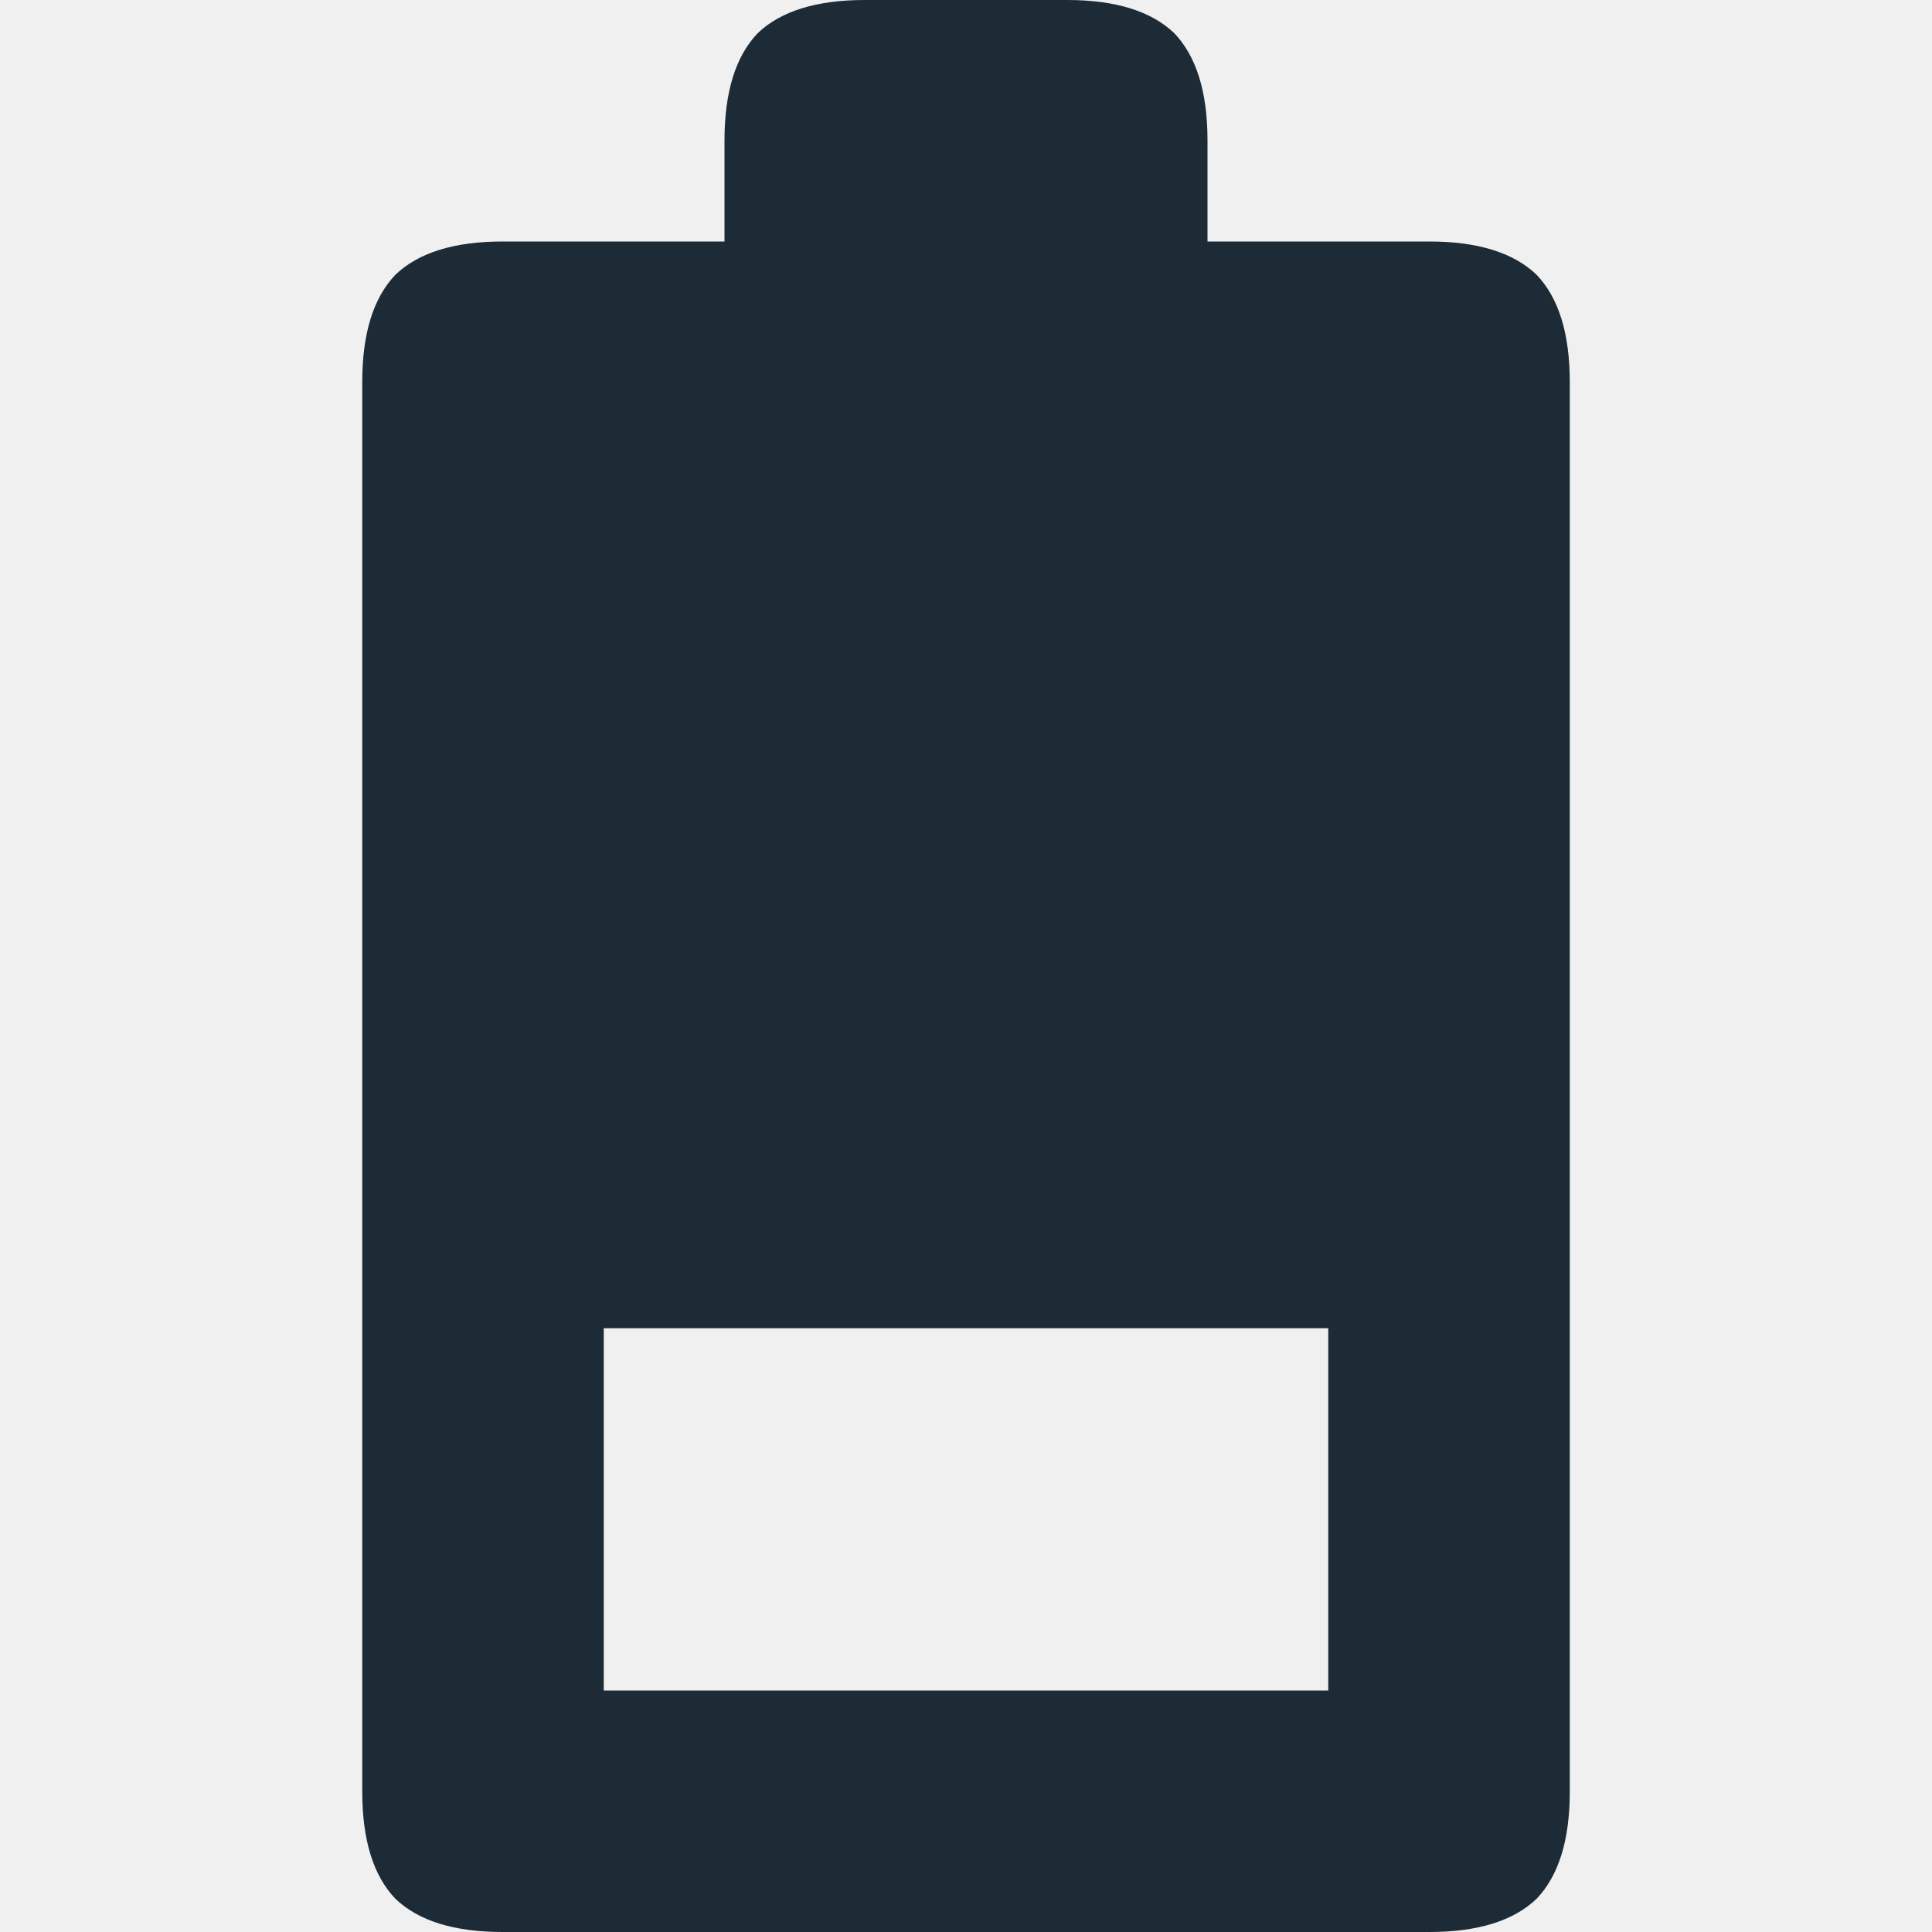
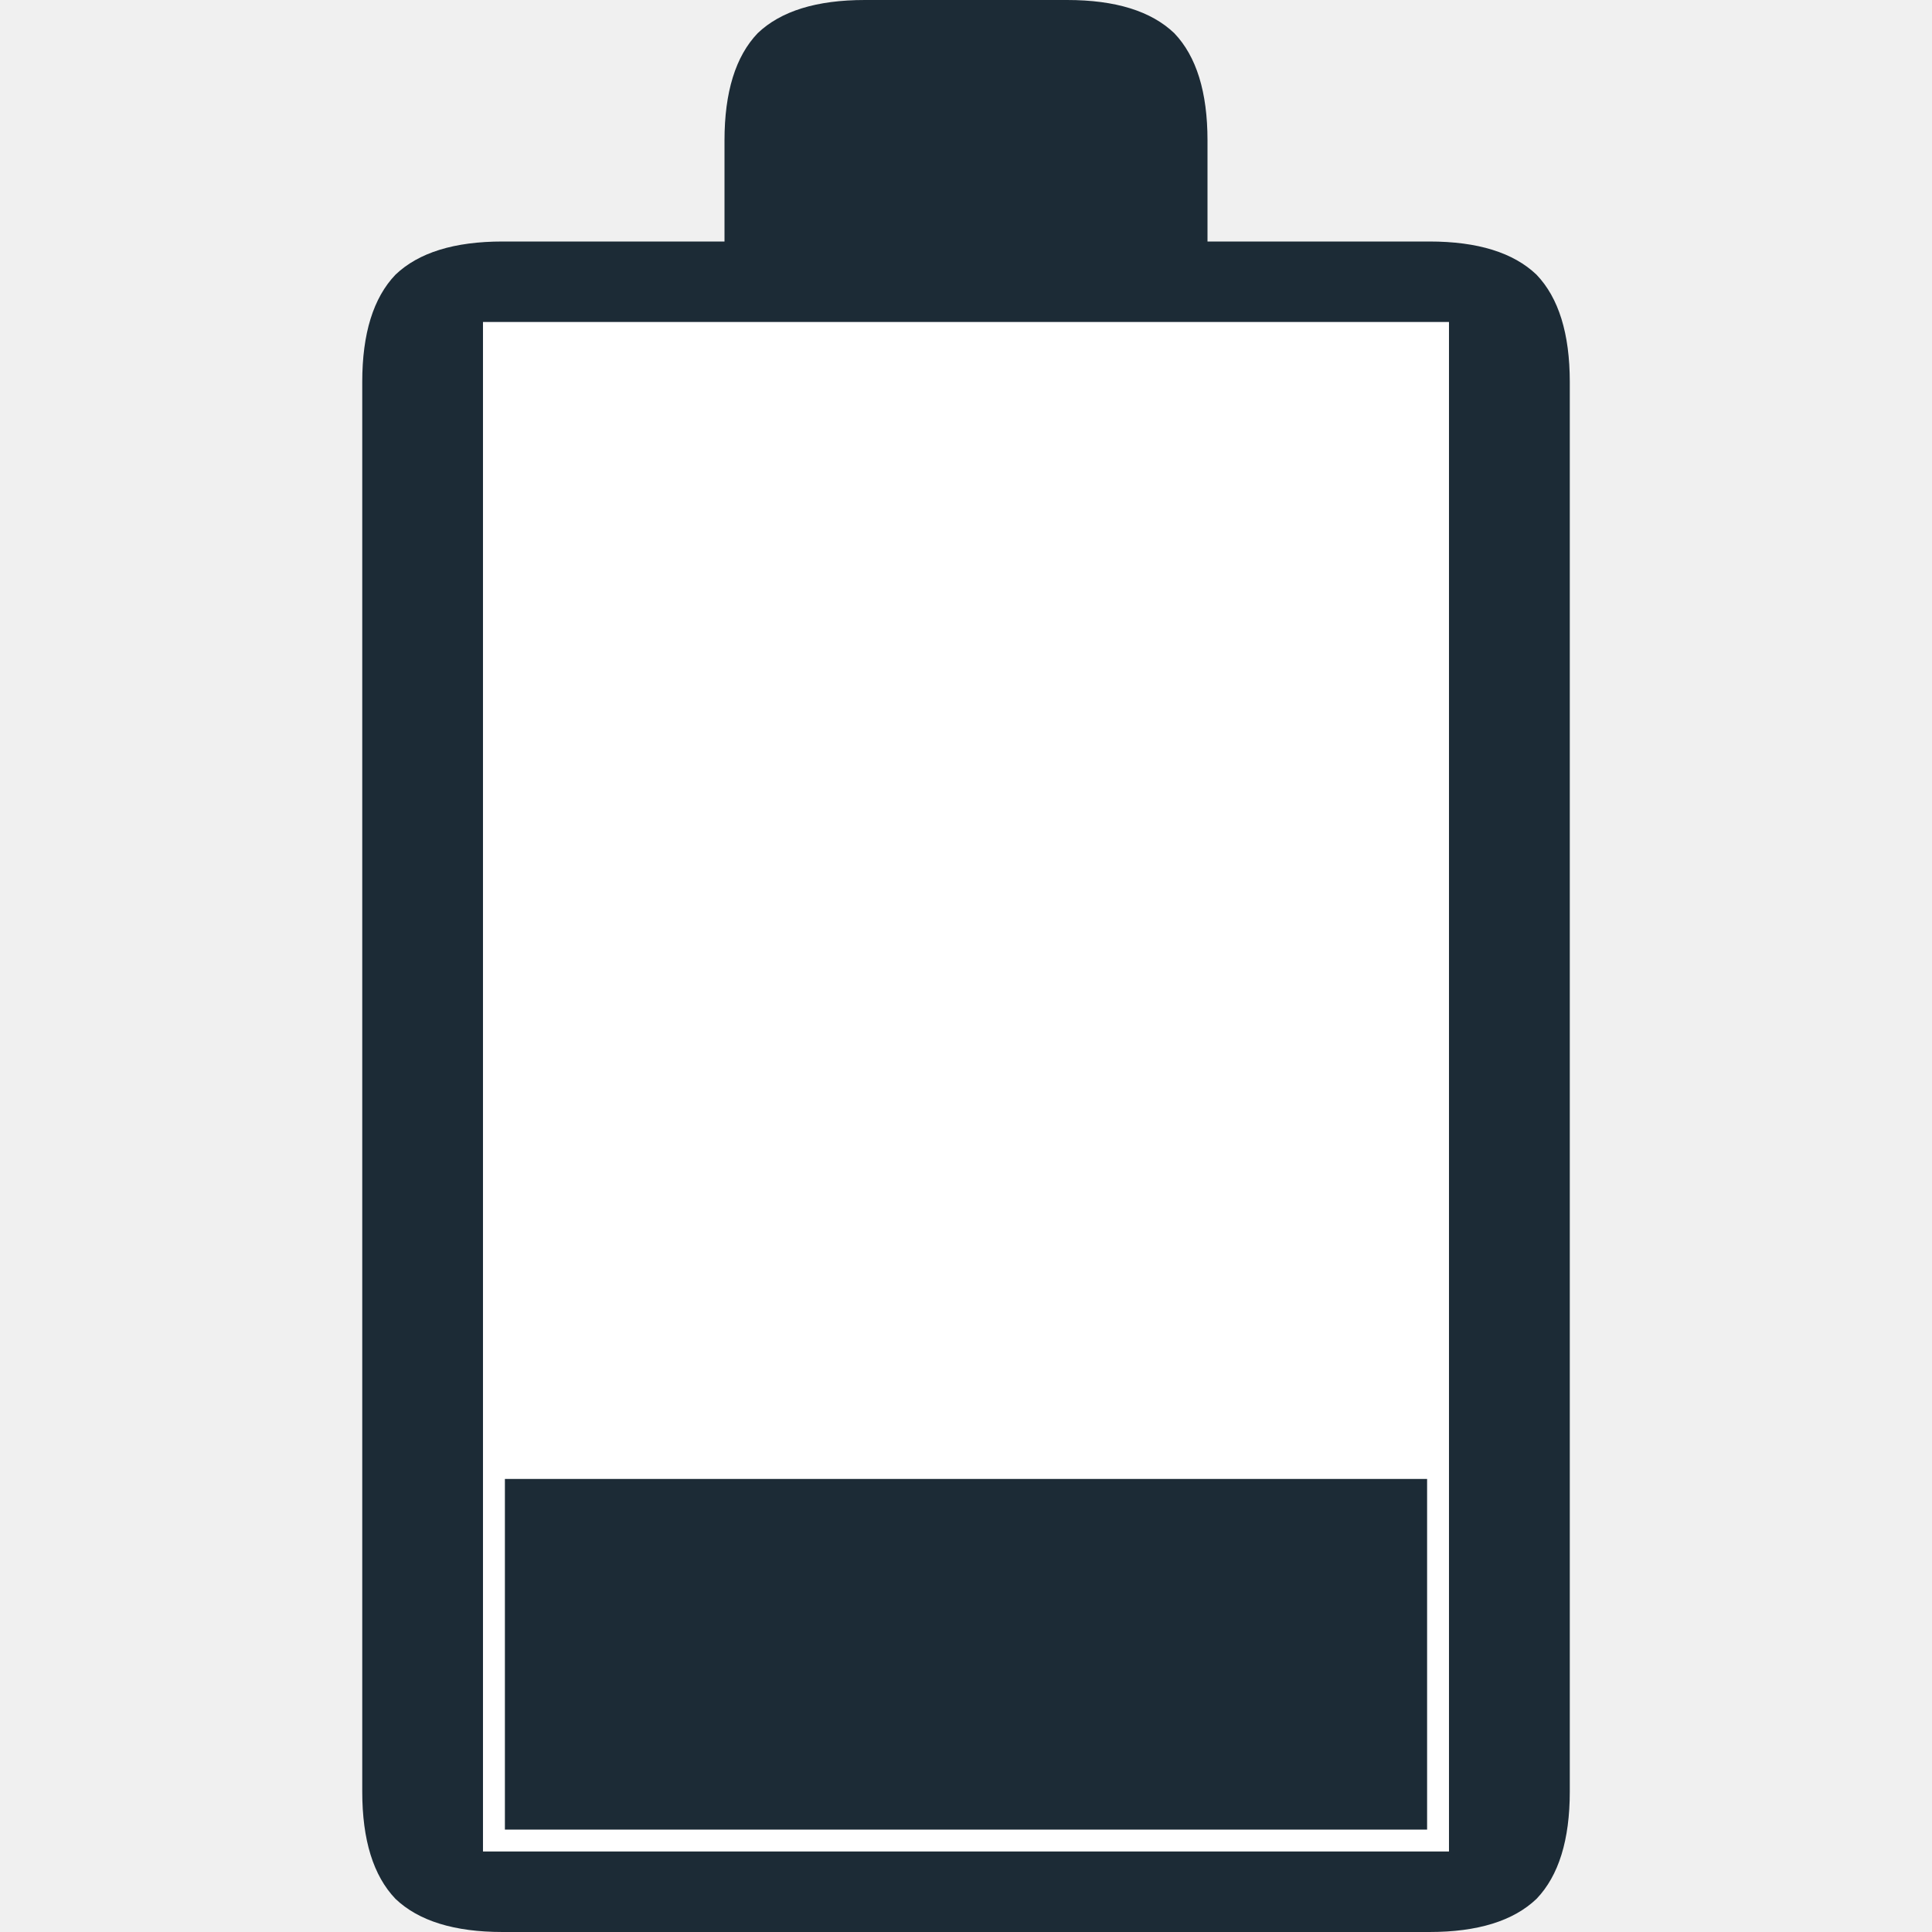
<svg xmlns="http://www.w3.org/2000/svg" version="1.1" x="0px" y="0px" viewBox="0 0 48 48" enable-background="new 0 0 62.5 100" xml:space="preserve" id="svg2" width="48" height="48">
  <defs id="defs8" />
-   <path d="M 38.175,6.825 C 37.6,6.275 36.712,6 35.512,6 L 30,6 30,3.488 C 30,2.288 29.725,1.4 29.175,0.825 28.6,0.275 27.712,0 26.512,0 l -5.025,0 c -1.2,0 -2.088,0.275 -2.663,0.825 C 18.275,1.4 18,2.288 18,3.488 L 18,6 12.488,6 c -1.2,0 -2.088,0.275 -2.663,0.825 C 9.275,7.4 9,8.288 9,9.488 L 9,44.513 c 0,1.2 0.275,2.088 0.825,2.663 C 10.4,47.725 11.288,48 12.488,48 l 23.025,0 c 1.2,0 2.088,-0.275 2.663,-0.825 0.55,-0.575 0.825,-1.463 0.825,-2.663 l 0,-35.025 C 39,8.288 38.725,7.4 38.175,6.825 M 15,33 l 18,0 0,9 -18,0 0,-9" id="path4" style="fill:#1c2b36;fill-opacity:1" />
+   <path d="M 38.175,6.825 C 37.6,6.275 36.712,6 35.512,6 L 30,6 30,3.488 C 30,2.288 29.725,1.4 29.175,0.825 28.6,0.275 27.712,0 26.512,0 l -5.025,0 c -1.2,0 -2.088,0.275 -2.663,0.825 C 18.275,1.4 18,2.288 18,3.488 L 18,6 12.488,6 c -1.2,0 -2.088,0.275 -2.663,0.825 C 9.275,7.4 9,8.288 9,9.488 L 9,44.513 c 0,1.2 0.275,2.088 0.825,2.663 C 10.4,47.725 11.288,48 12.488,48 l 23.025,0 c 1.2,0 2.088,-0.275 2.663,-0.825 0.55,-0.575 0.825,-1.463 0.825,-2.663 l 0,-35.025 C 39,8.288 38.725,7.4 38.175,6.825 M 15,12 l 18,0 0,30 -18,0 0,-30" id="path4" style="fill:#1c2b36;fill-opacity:1" />
+   <rect style="fill:#ffffff;fill-opacity:1;stroke:#ffffff;stroke-width:0.105;stroke-miterlimit:4;stroke-dasharray:none;stroke-opacity:1" id="rect4133" width="23.895" height="37.895" x="12.052" y="8.052" />
+   <rect style="fill:#ffffff;fill-opacity:1;stroke:#ffffff;stroke-width:0.1;stroke-miterlimit:4;stroke-dasharray:none;stroke-opacity:1" id="rect4135" width="0.636" height="0.953" x="-13.242" y="11.347" />
+   <rect style="fill:#1c2b36;fill-opacity:1;stroke:#ffffff;stroke-width:0.144;stroke-miterlimit:4;stroke-dasharray:none;stroke-opacity:1" id="rect4137" width="23.056" height="8.856" x="12.472" y="36.672" />
</svg>
